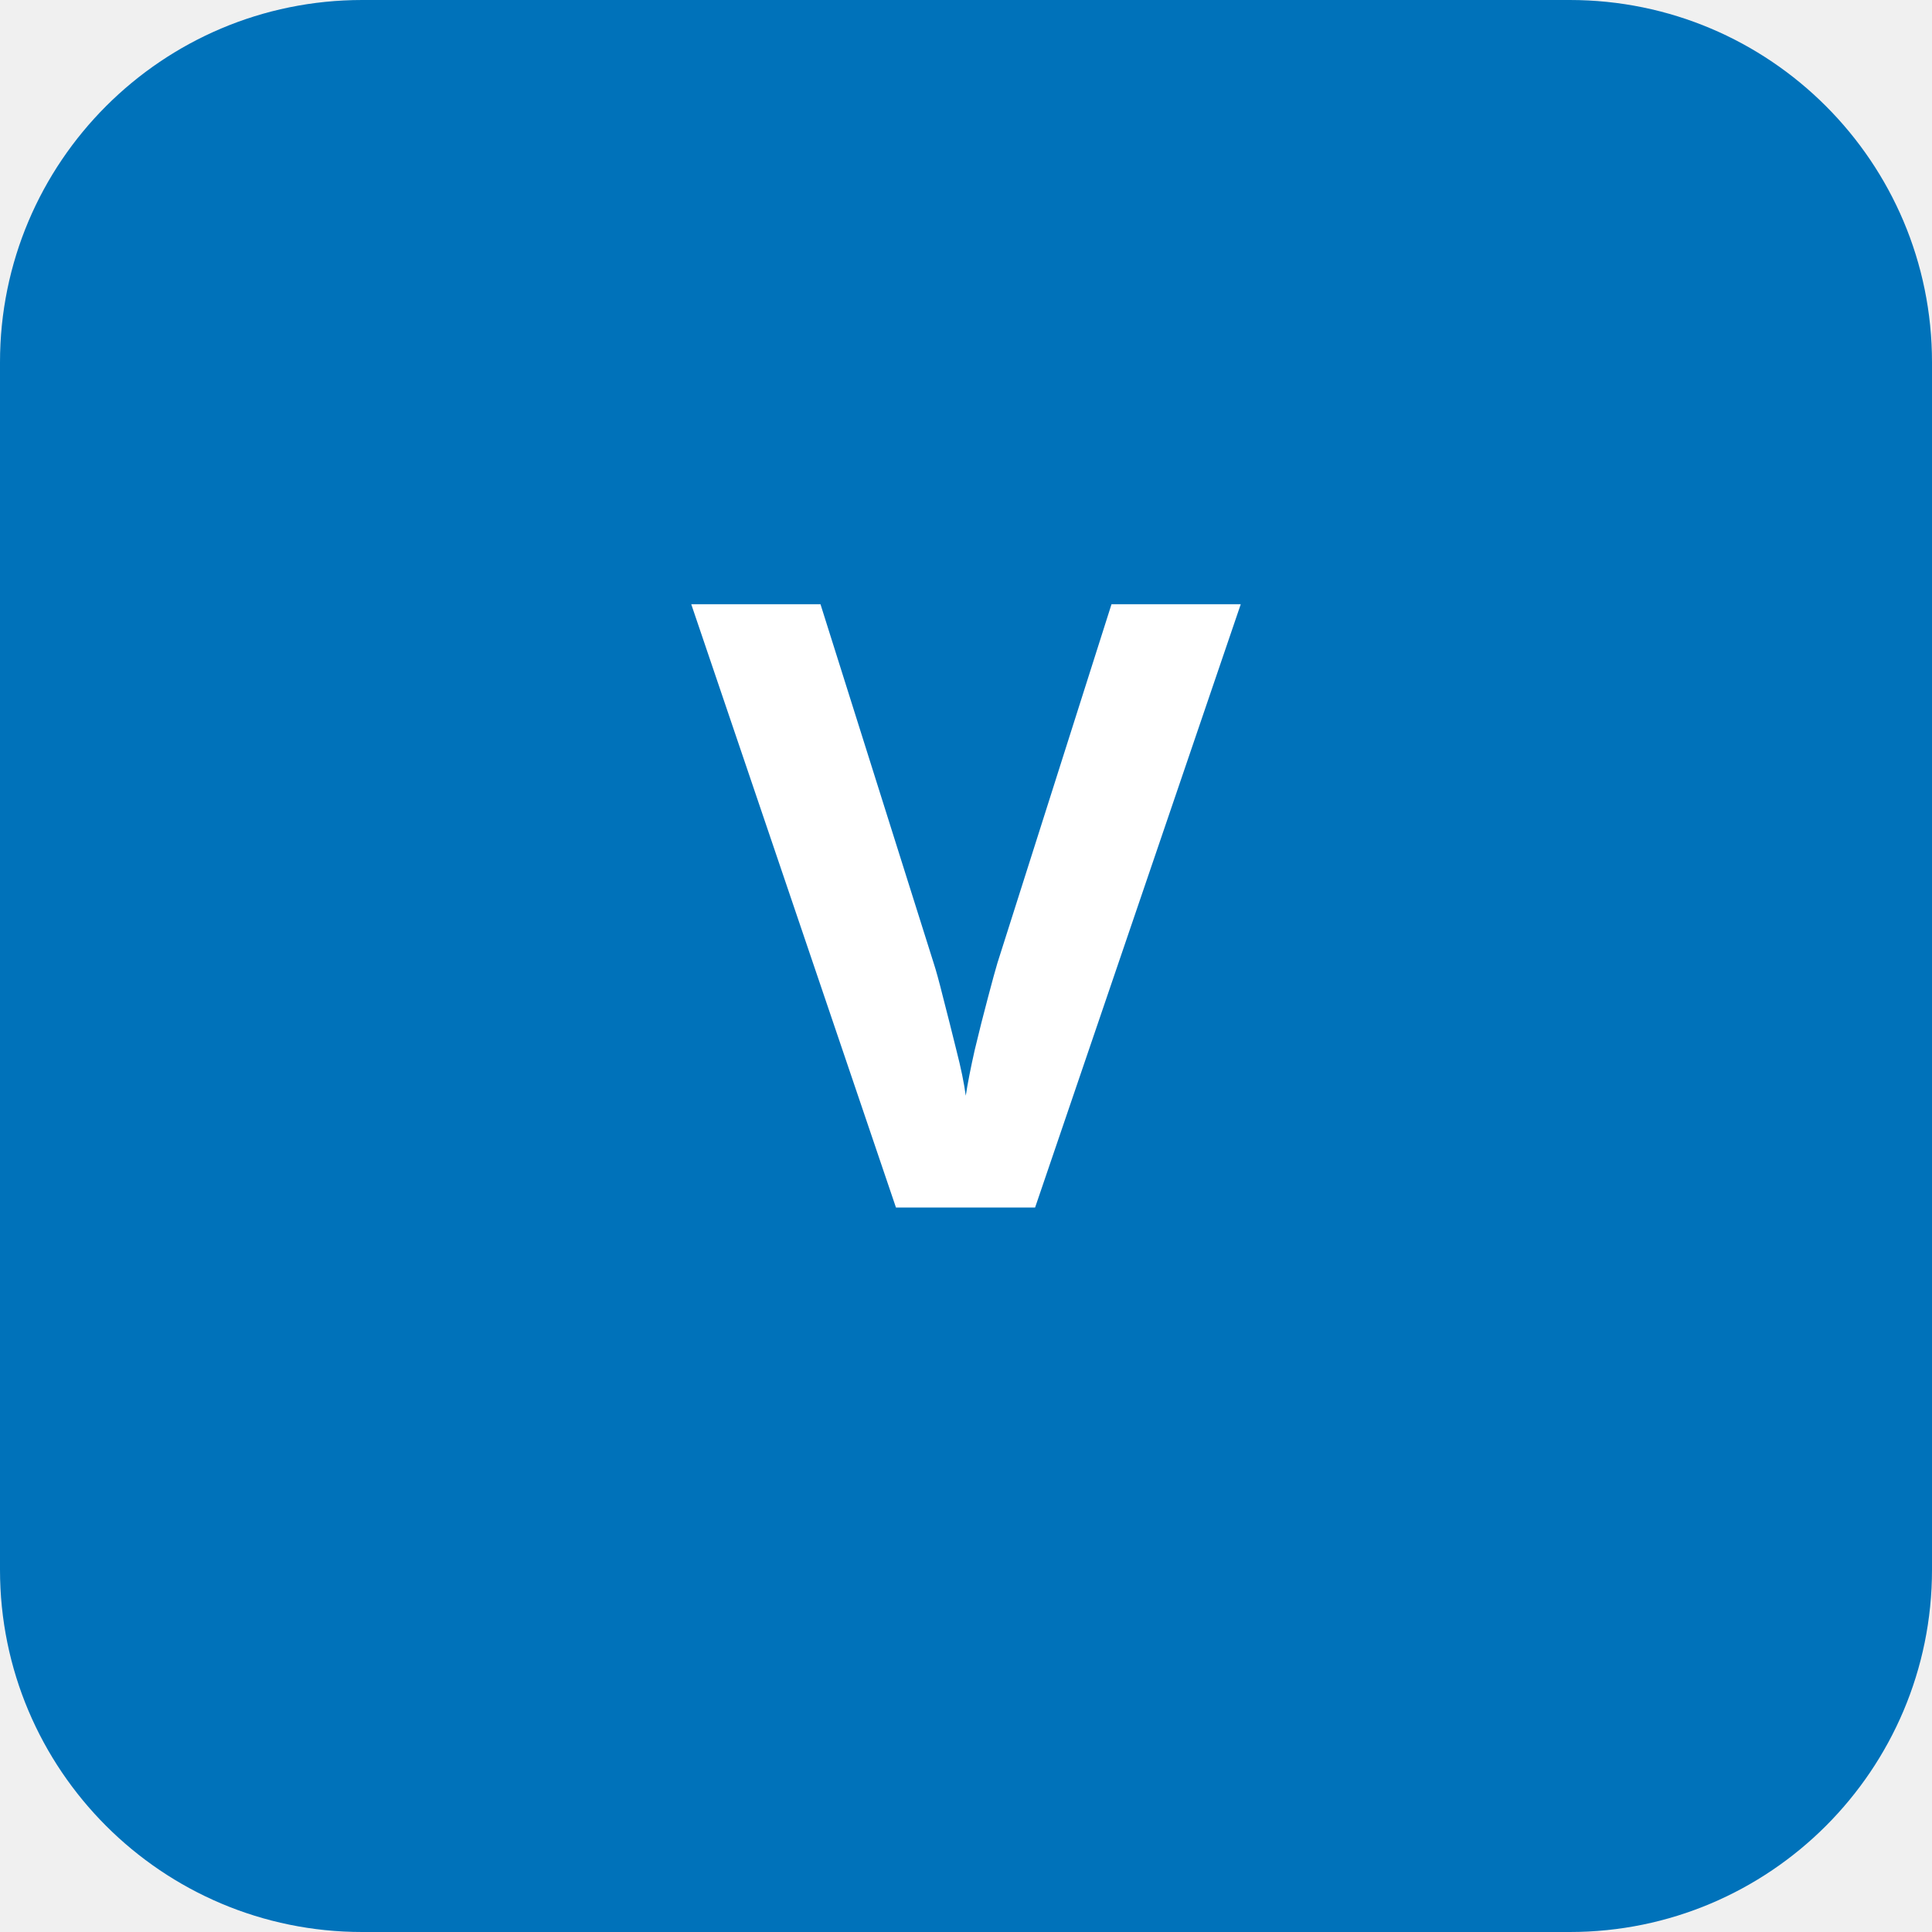
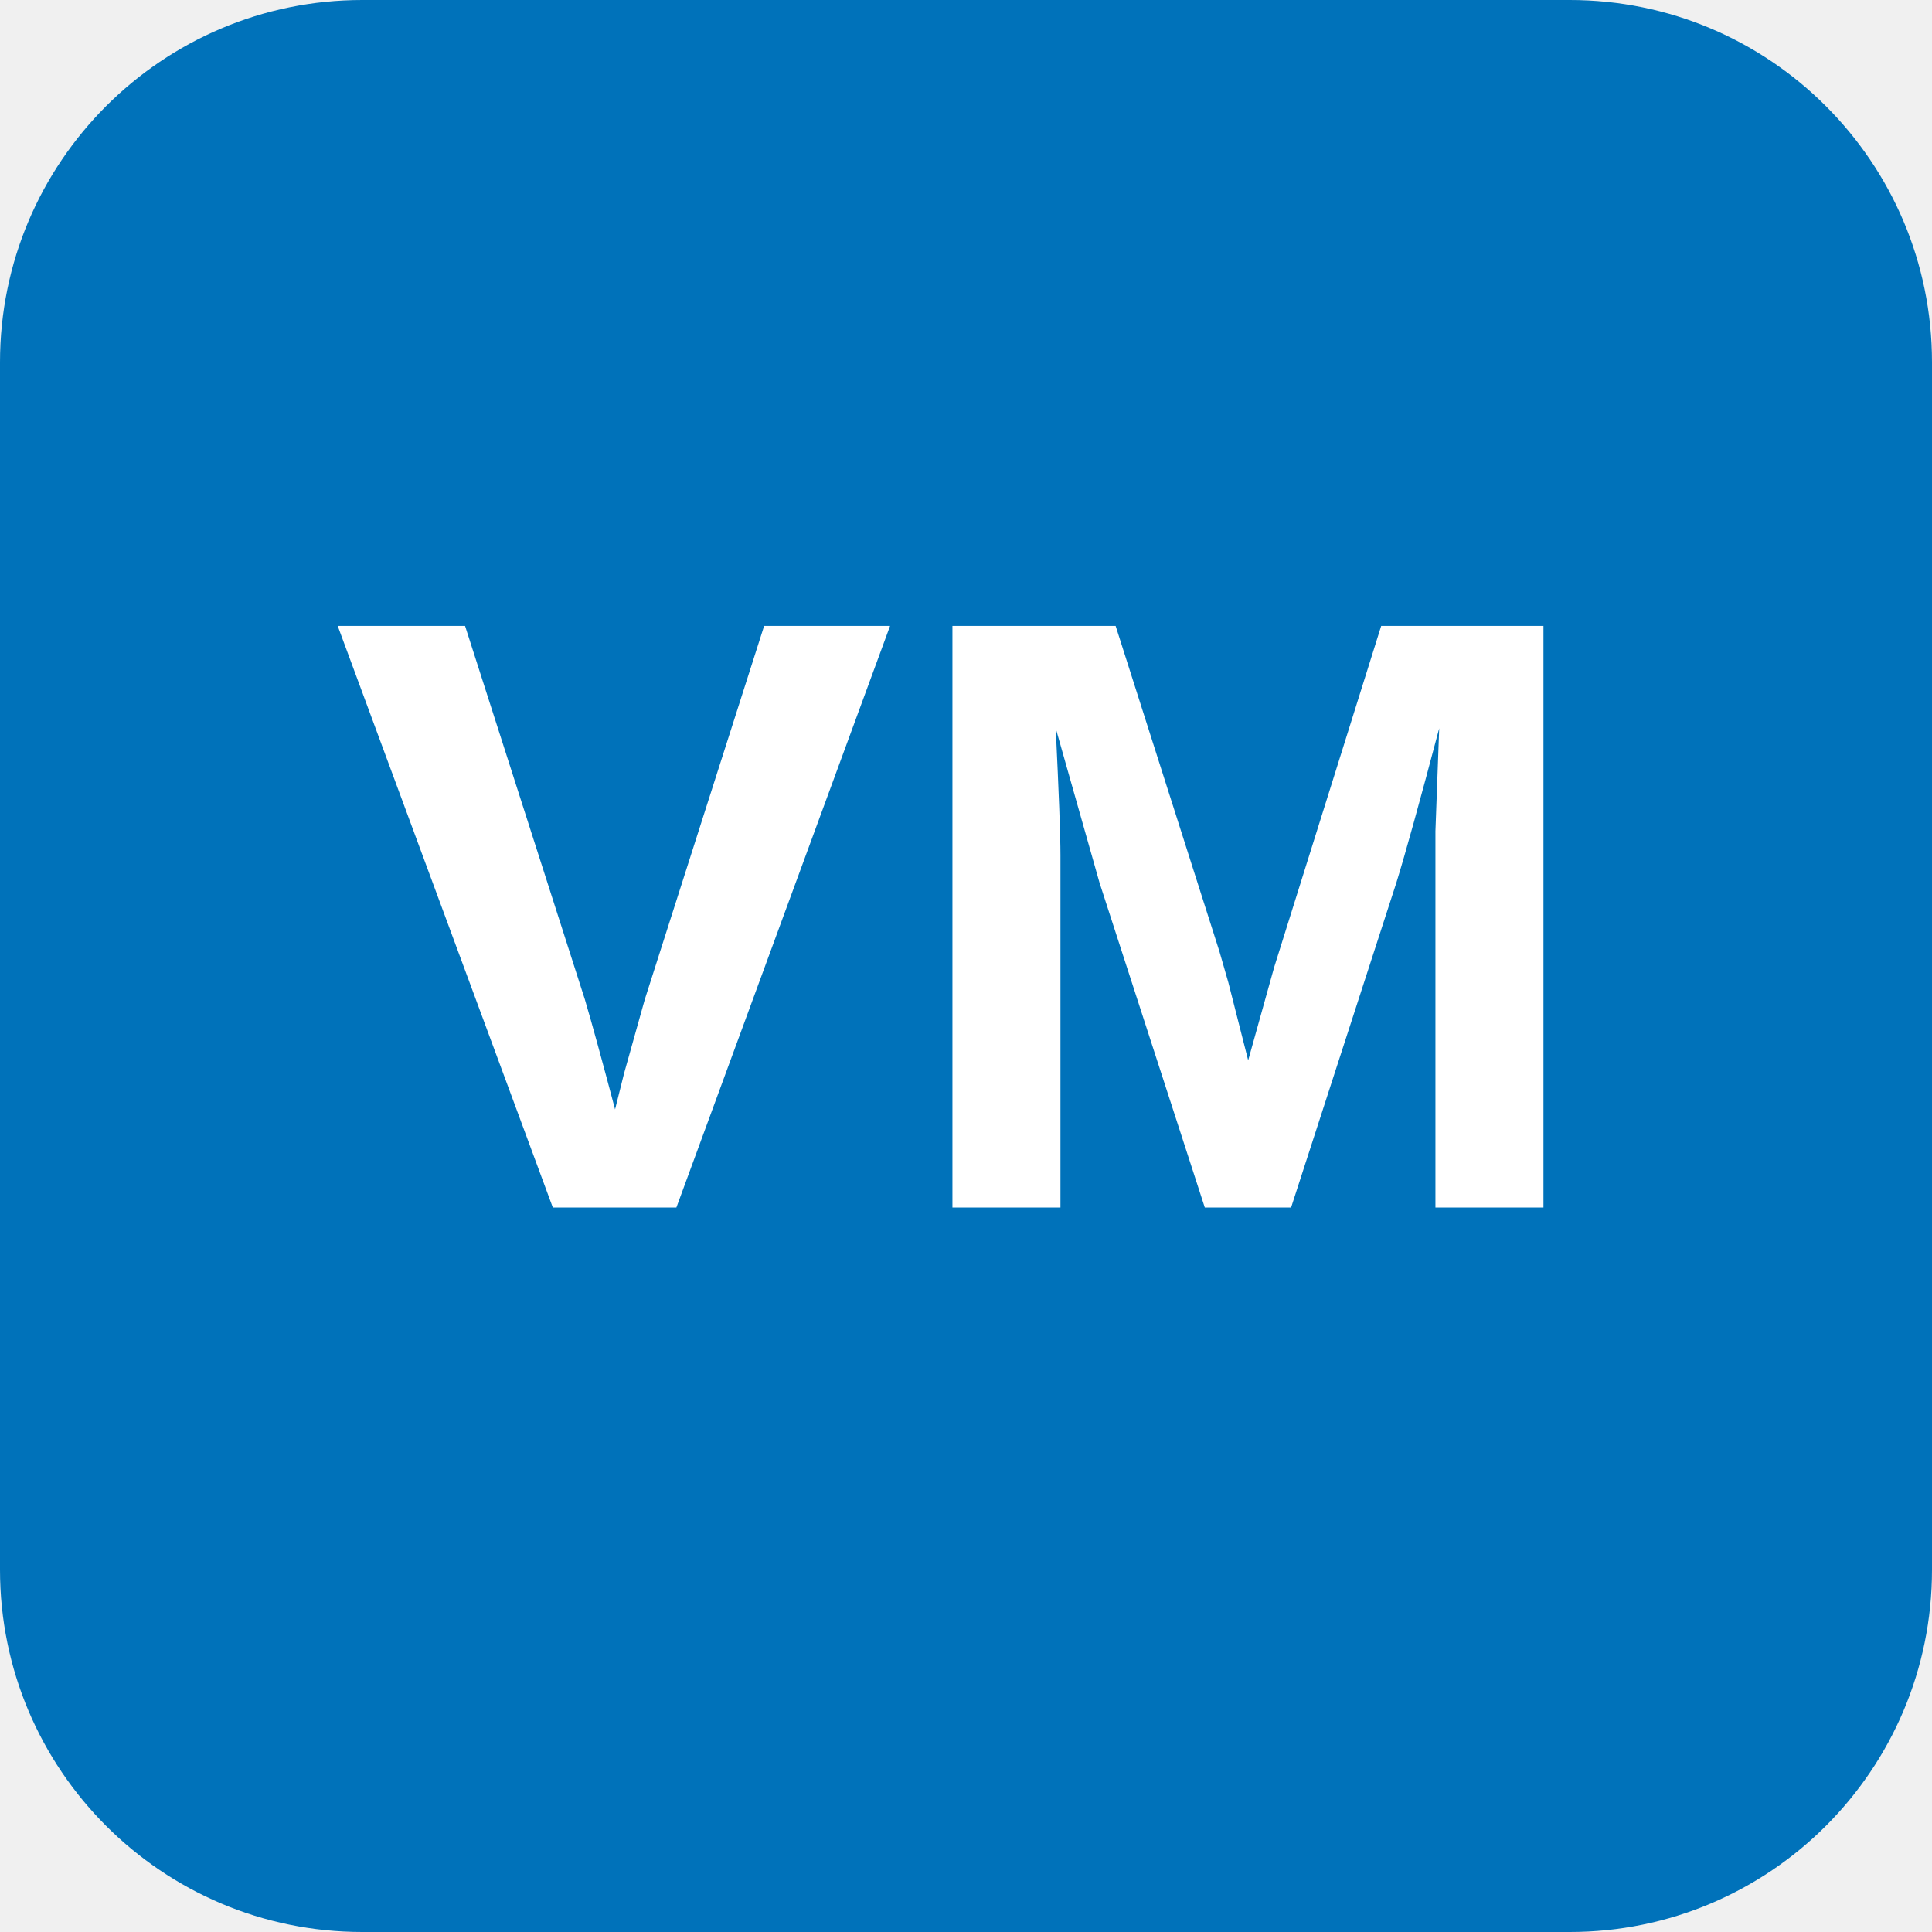
- <svg xmlns="http://www.w3.org/2000/svg" viewBox="0 0 64 64" role="img" aria-label="VibeMusic">
+ <svg xmlns="http://www.w3.org/2000/svg" viewBox="0 0 64 64" role="img" aria-label="Vibe Music">
  <rect width="64" height="64" rx="12" fill="#0072ba" />
-   <text x="32" y="40" text-anchor="middle" fill="#ffffff" font-family="system-ui,sans-serif" font-size="28" font-weight="700">V</text>
+   <text x="32" y="40" text-anchor="middle" font-family="Arial, Helvetica, sans-serif" font-size="28" font-weight="700" fill="#ffffff">VM</text>
</svg>
